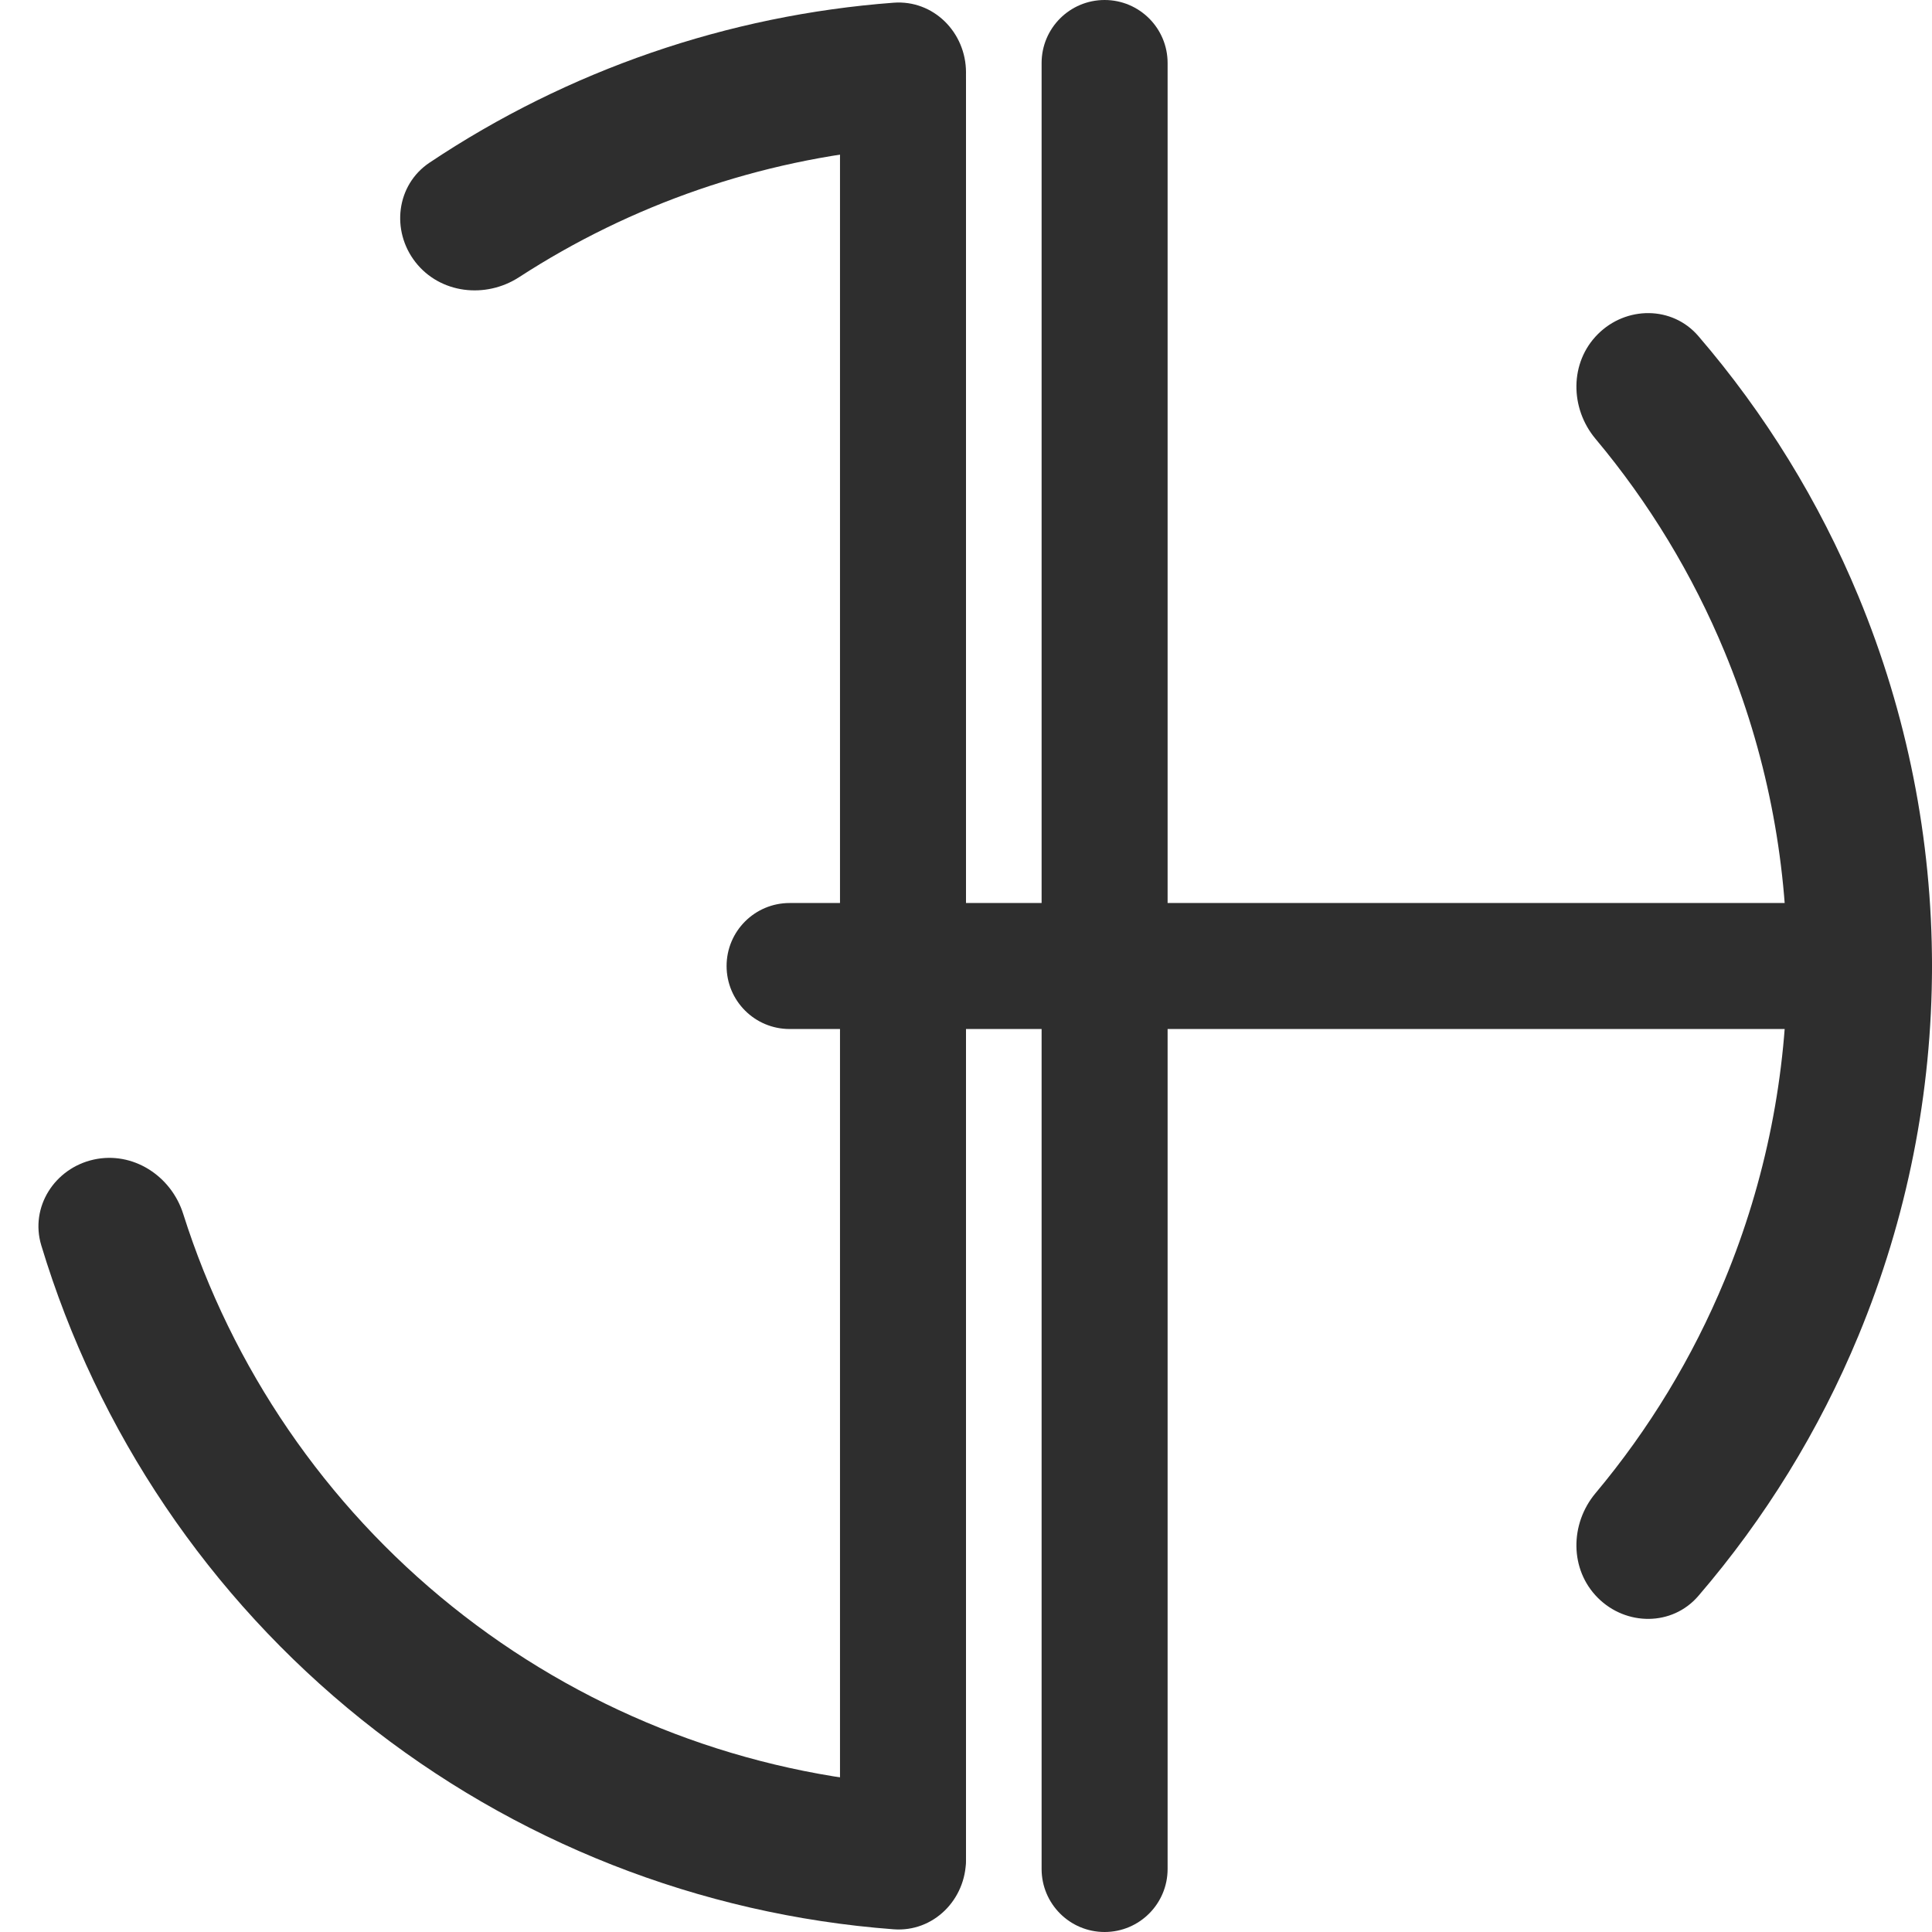
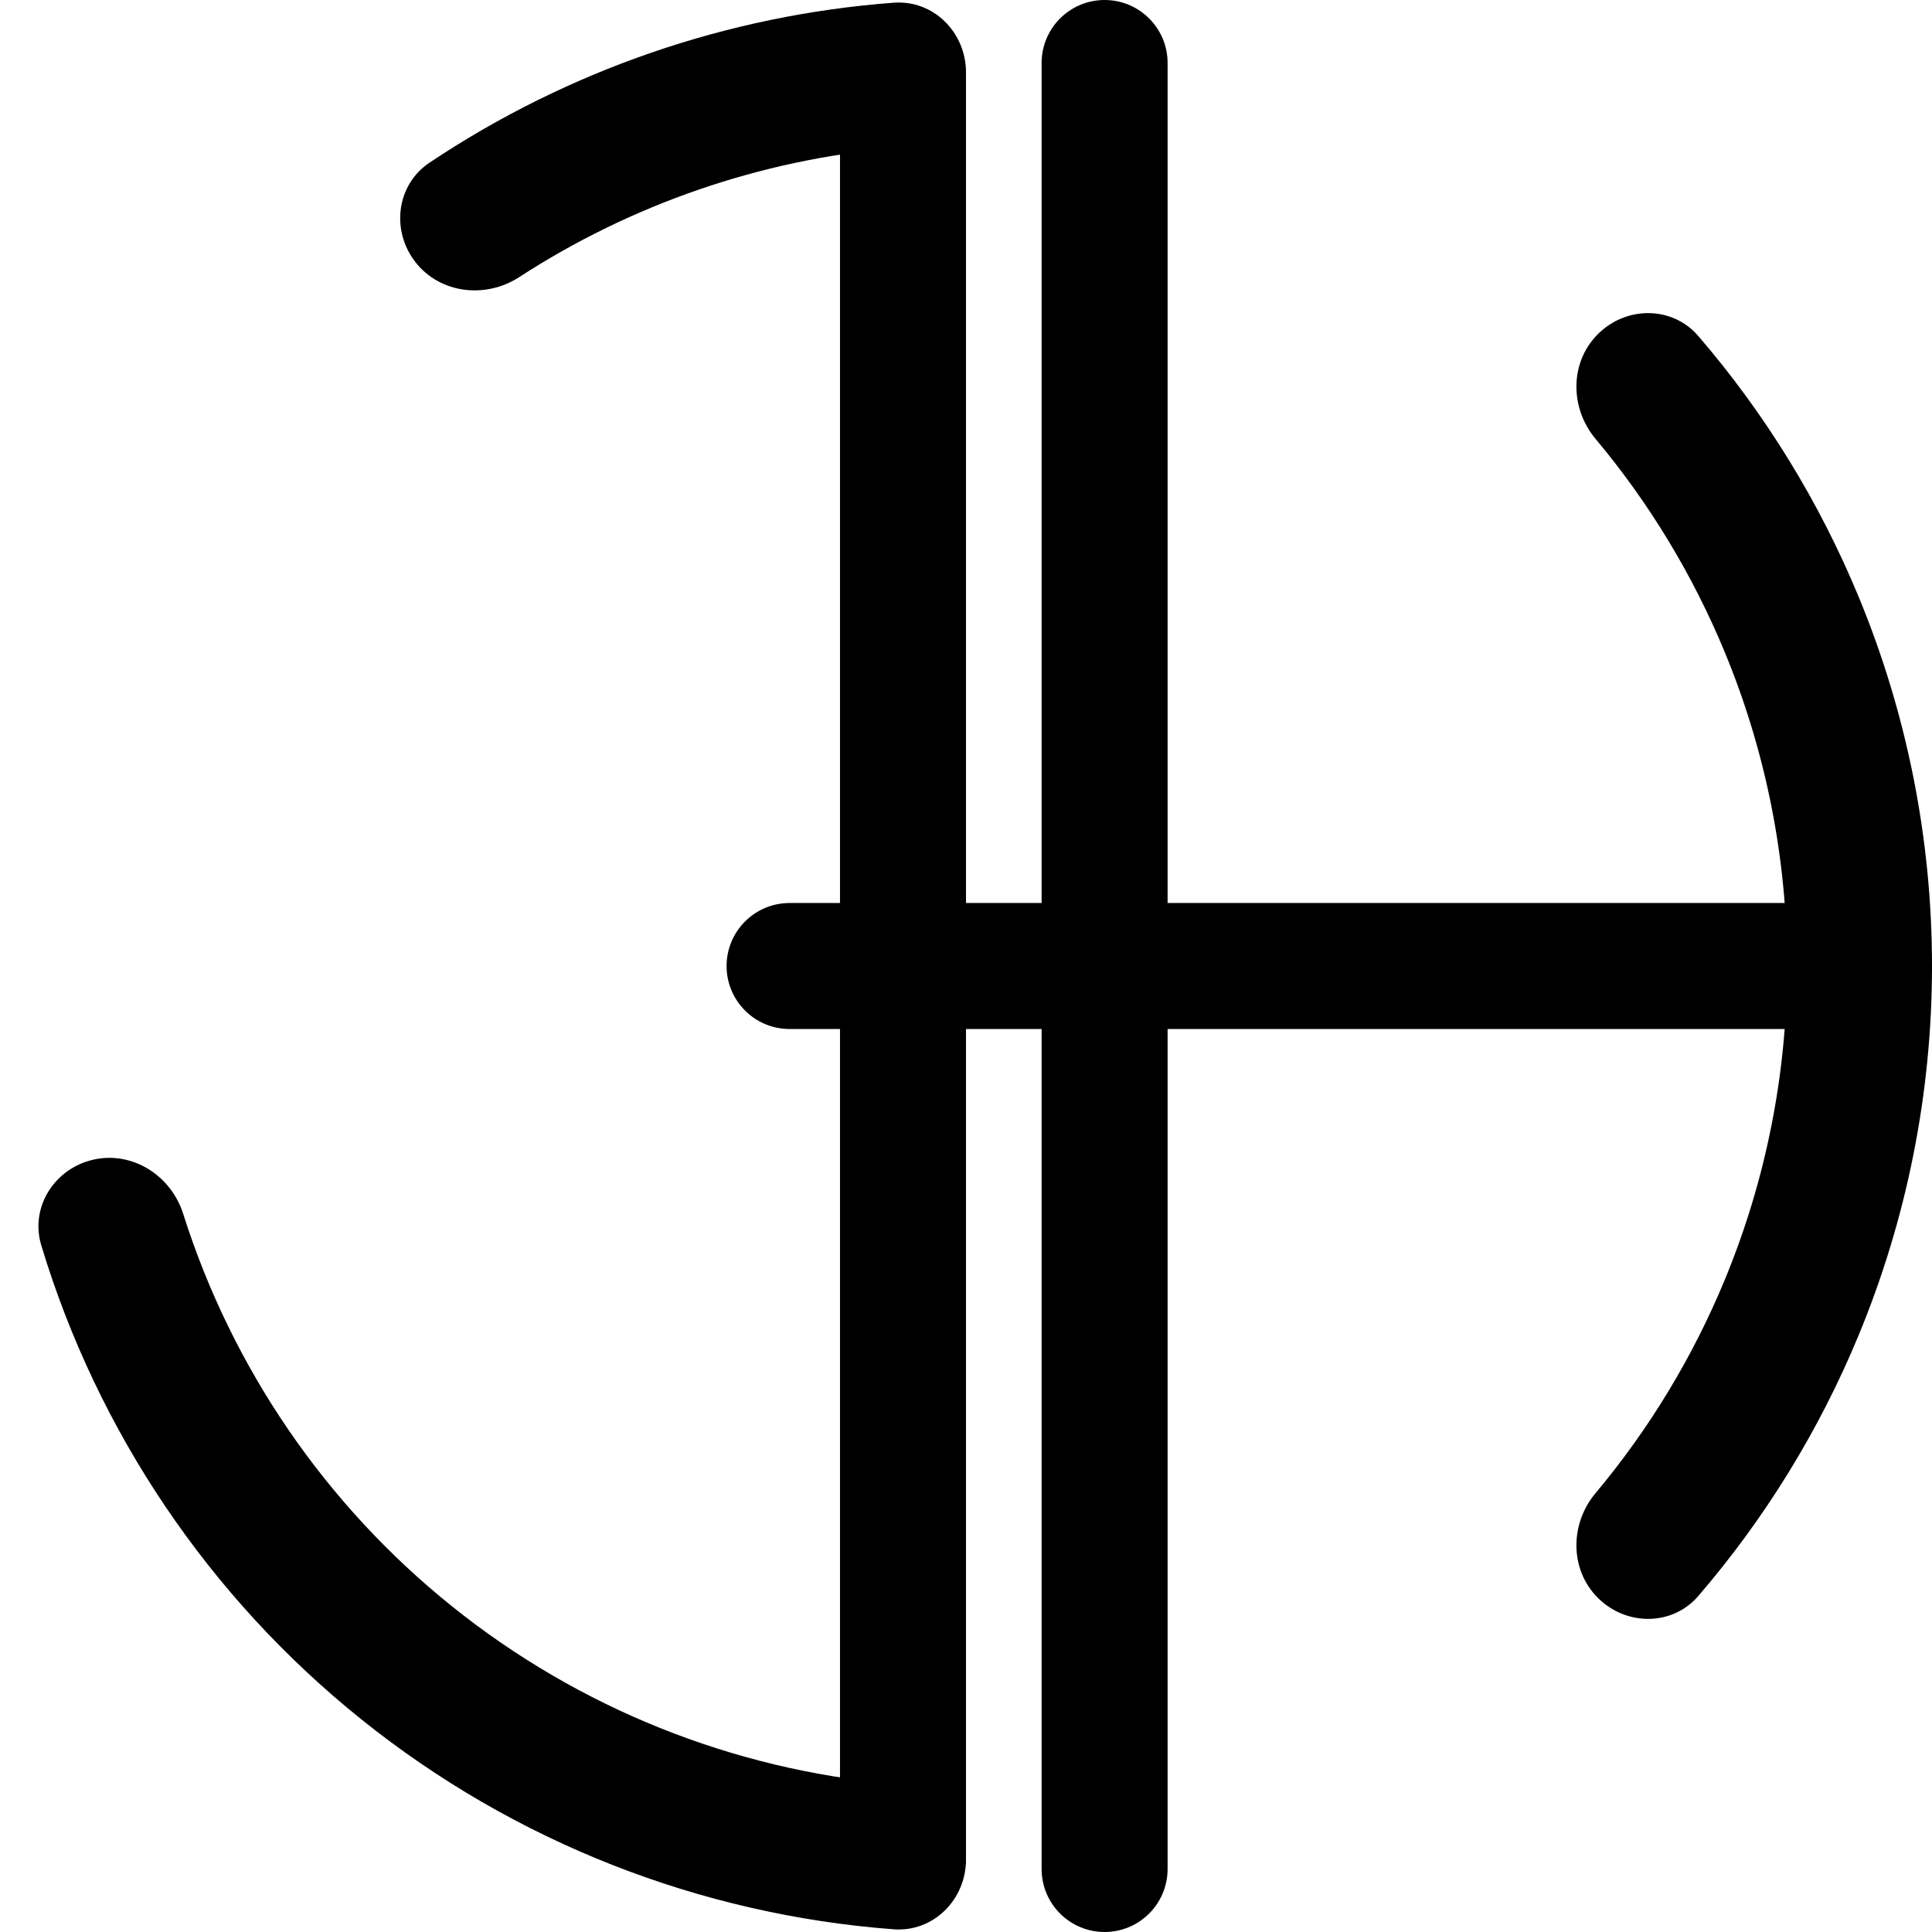
<svg xmlns="http://www.w3.org/2000/svg" width="60" height="60" viewBox="0 0 60 60" fill="none">
-   <rect x="22.565" y="31.956" width="3.913" height="37.435" rx="1.957" transform="rotate(-90 22.5654 31.9565)" fill="#2E2E2E" />
-   <rect x="26.087" y="0.522" width="3.913" height="59.087" rx="1.957" fill="#2E2E2E" />
-   <rect x="32.348" width="3.913" height="60" rx="1.957" fill="#2E2E2E" />
-   <path d="M49.622 10.378C50.501 9.499 51.933 9.494 52.743 10.436C54.816 12.846 56.496 15.574 57.716 18.52C59.224 22.159 60 26.06 60 30C60 33.94 59.224 37.841 57.716 41.48C56.496 44.426 54.816 47.154 52.743 49.564C51.933 50.506 50.501 50.501 49.622 49.622V49.622C48.743 48.743 48.752 47.325 49.55 46.372C51.212 44.388 52.565 42.158 53.559 39.758C54.84 36.665 55.5 33.349 55.5 30C55.5 26.651 54.84 23.335 53.559 20.242C52.565 17.842 51.212 15.612 49.55 13.628C48.752 12.675 48.743 11.257 49.622 10.378V10.378Z" fill="#2E2E2E" />
-   <path d="M30 57.75C30 58.993 28.991 60.009 27.752 59.916C21.729 59.463 15.963 57.2 11.225 53.399C6.487 49.597 3.029 44.458 1.282 38.676C0.923 37.486 1.696 36.281 2.909 36.012V36.012C4.122 35.743 5.314 36.512 5.689 37.697C7.204 42.48 10.102 46.728 14.041 49.889C17.98 53.05 22.755 54.959 27.753 55.401C28.991 55.51 30 56.507 30 57.75V57.75Z" fill="#2E2E2E" />
-   <path d="M30 2.25C30 1.007 28.991 -0.009 27.752 0.084C22.601 0.471 17.636 2.182 13.34 5.051C12.307 5.741 12.138 7.163 12.903 8.142V8.142C13.669 9.121 15.078 9.284 16.121 8.608C19.613 6.342 23.607 4.966 27.753 4.599C28.991 4.49 30 3.493 30 2.25V2.25Z" fill="#2E2E2E" />
+   <rect x="22.565" y="31.956" width="3.913" height="37.435" rx="1.957" transform="rotate(-90 22.5654 31.9565)" fill="#000" />
+   <rect x="26.087" y="0.522" width="3.913" height="59.087" rx="1.957" fill="#000" />
+   <rect x="32.348" width="3.913" height="60" rx="1.957" fill="#000" />
+   <path d="M49.622 10.378C50.501 9.499 51.933 9.494 52.743 10.436C54.816 12.846 56.496 15.574 57.716 18.52C59.224 22.159 60 26.06 60 30C60 33.94 59.224 37.841 57.716 41.48C56.496 44.426 54.816 47.154 52.743 49.564C51.933 50.506 50.501 50.501 49.622 49.622V49.622C48.743 48.743 48.752 47.325 49.55 46.372C51.212 44.388 52.565 42.158 53.559 39.758C54.84 36.665 55.5 33.349 55.5 30C55.5 26.651 54.84 23.335 53.559 20.242C52.565 17.842 51.212 15.612 49.55 13.628C48.752 12.675 48.743 11.257 49.622 10.378V10.378Z" fill="#000" />
+   <path d="M30 57.75C30 58.993 28.991 60.009 27.752 59.916C21.729 59.463 15.963 57.2 11.225 53.399C6.487 49.597 3.029 44.458 1.282 38.676C0.923 37.486 1.696 36.281 2.909 36.012V36.012C4.122 35.743 5.314 36.512 5.689 37.697C7.204 42.48 10.102 46.728 14.041 49.889C17.98 53.05 22.755 54.959 27.753 55.401C28.991 55.51 30 56.507 30 57.75V57.75Z" fill="#000" />
+   <path d="M30 2.25C30 1.007 28.991 -0.009 27.752 0.084C22.601 0.471 17.636 2.182 13.34 5.051C12.307 5.741 12.138 7.163 12.903 8.142V8.142C13.669 9.121 15.078 9.284 16.121 8.608C19.613 6.342 23.607 4.966 27.753 4.599C28.991 4.49 30 3.493 30 2.25V2.25Z" fill="#000" />
</svg>
